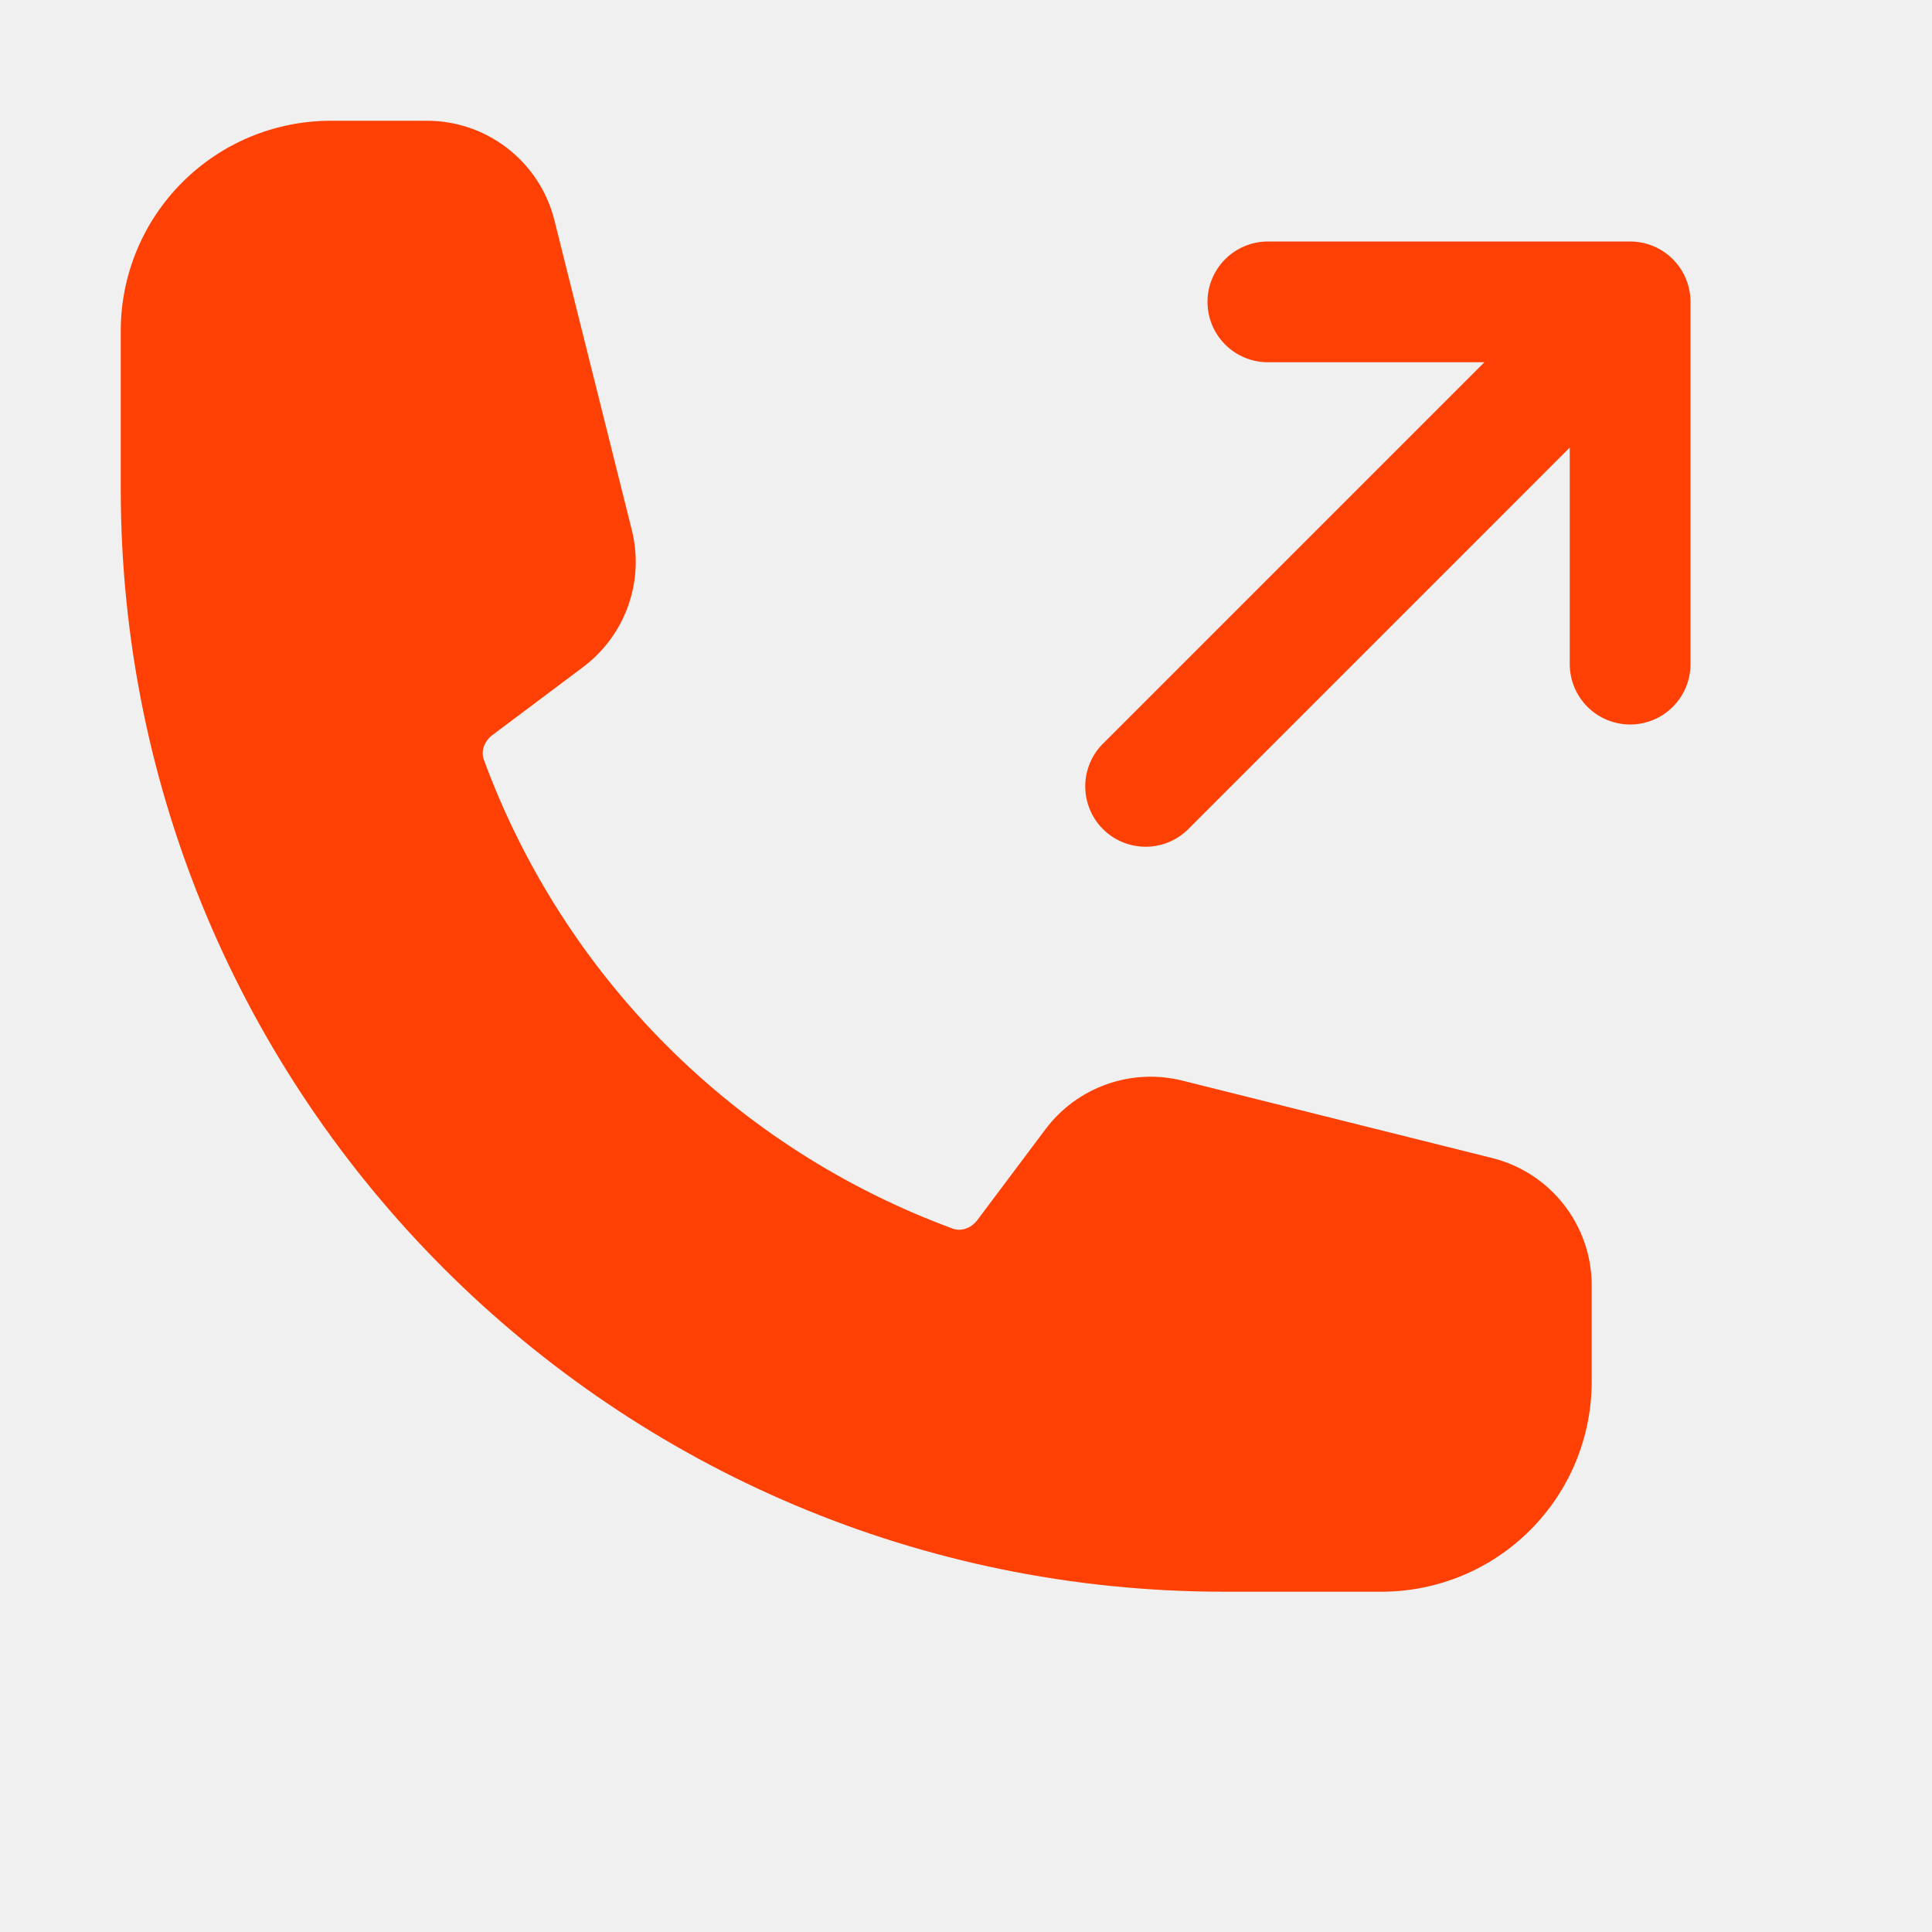
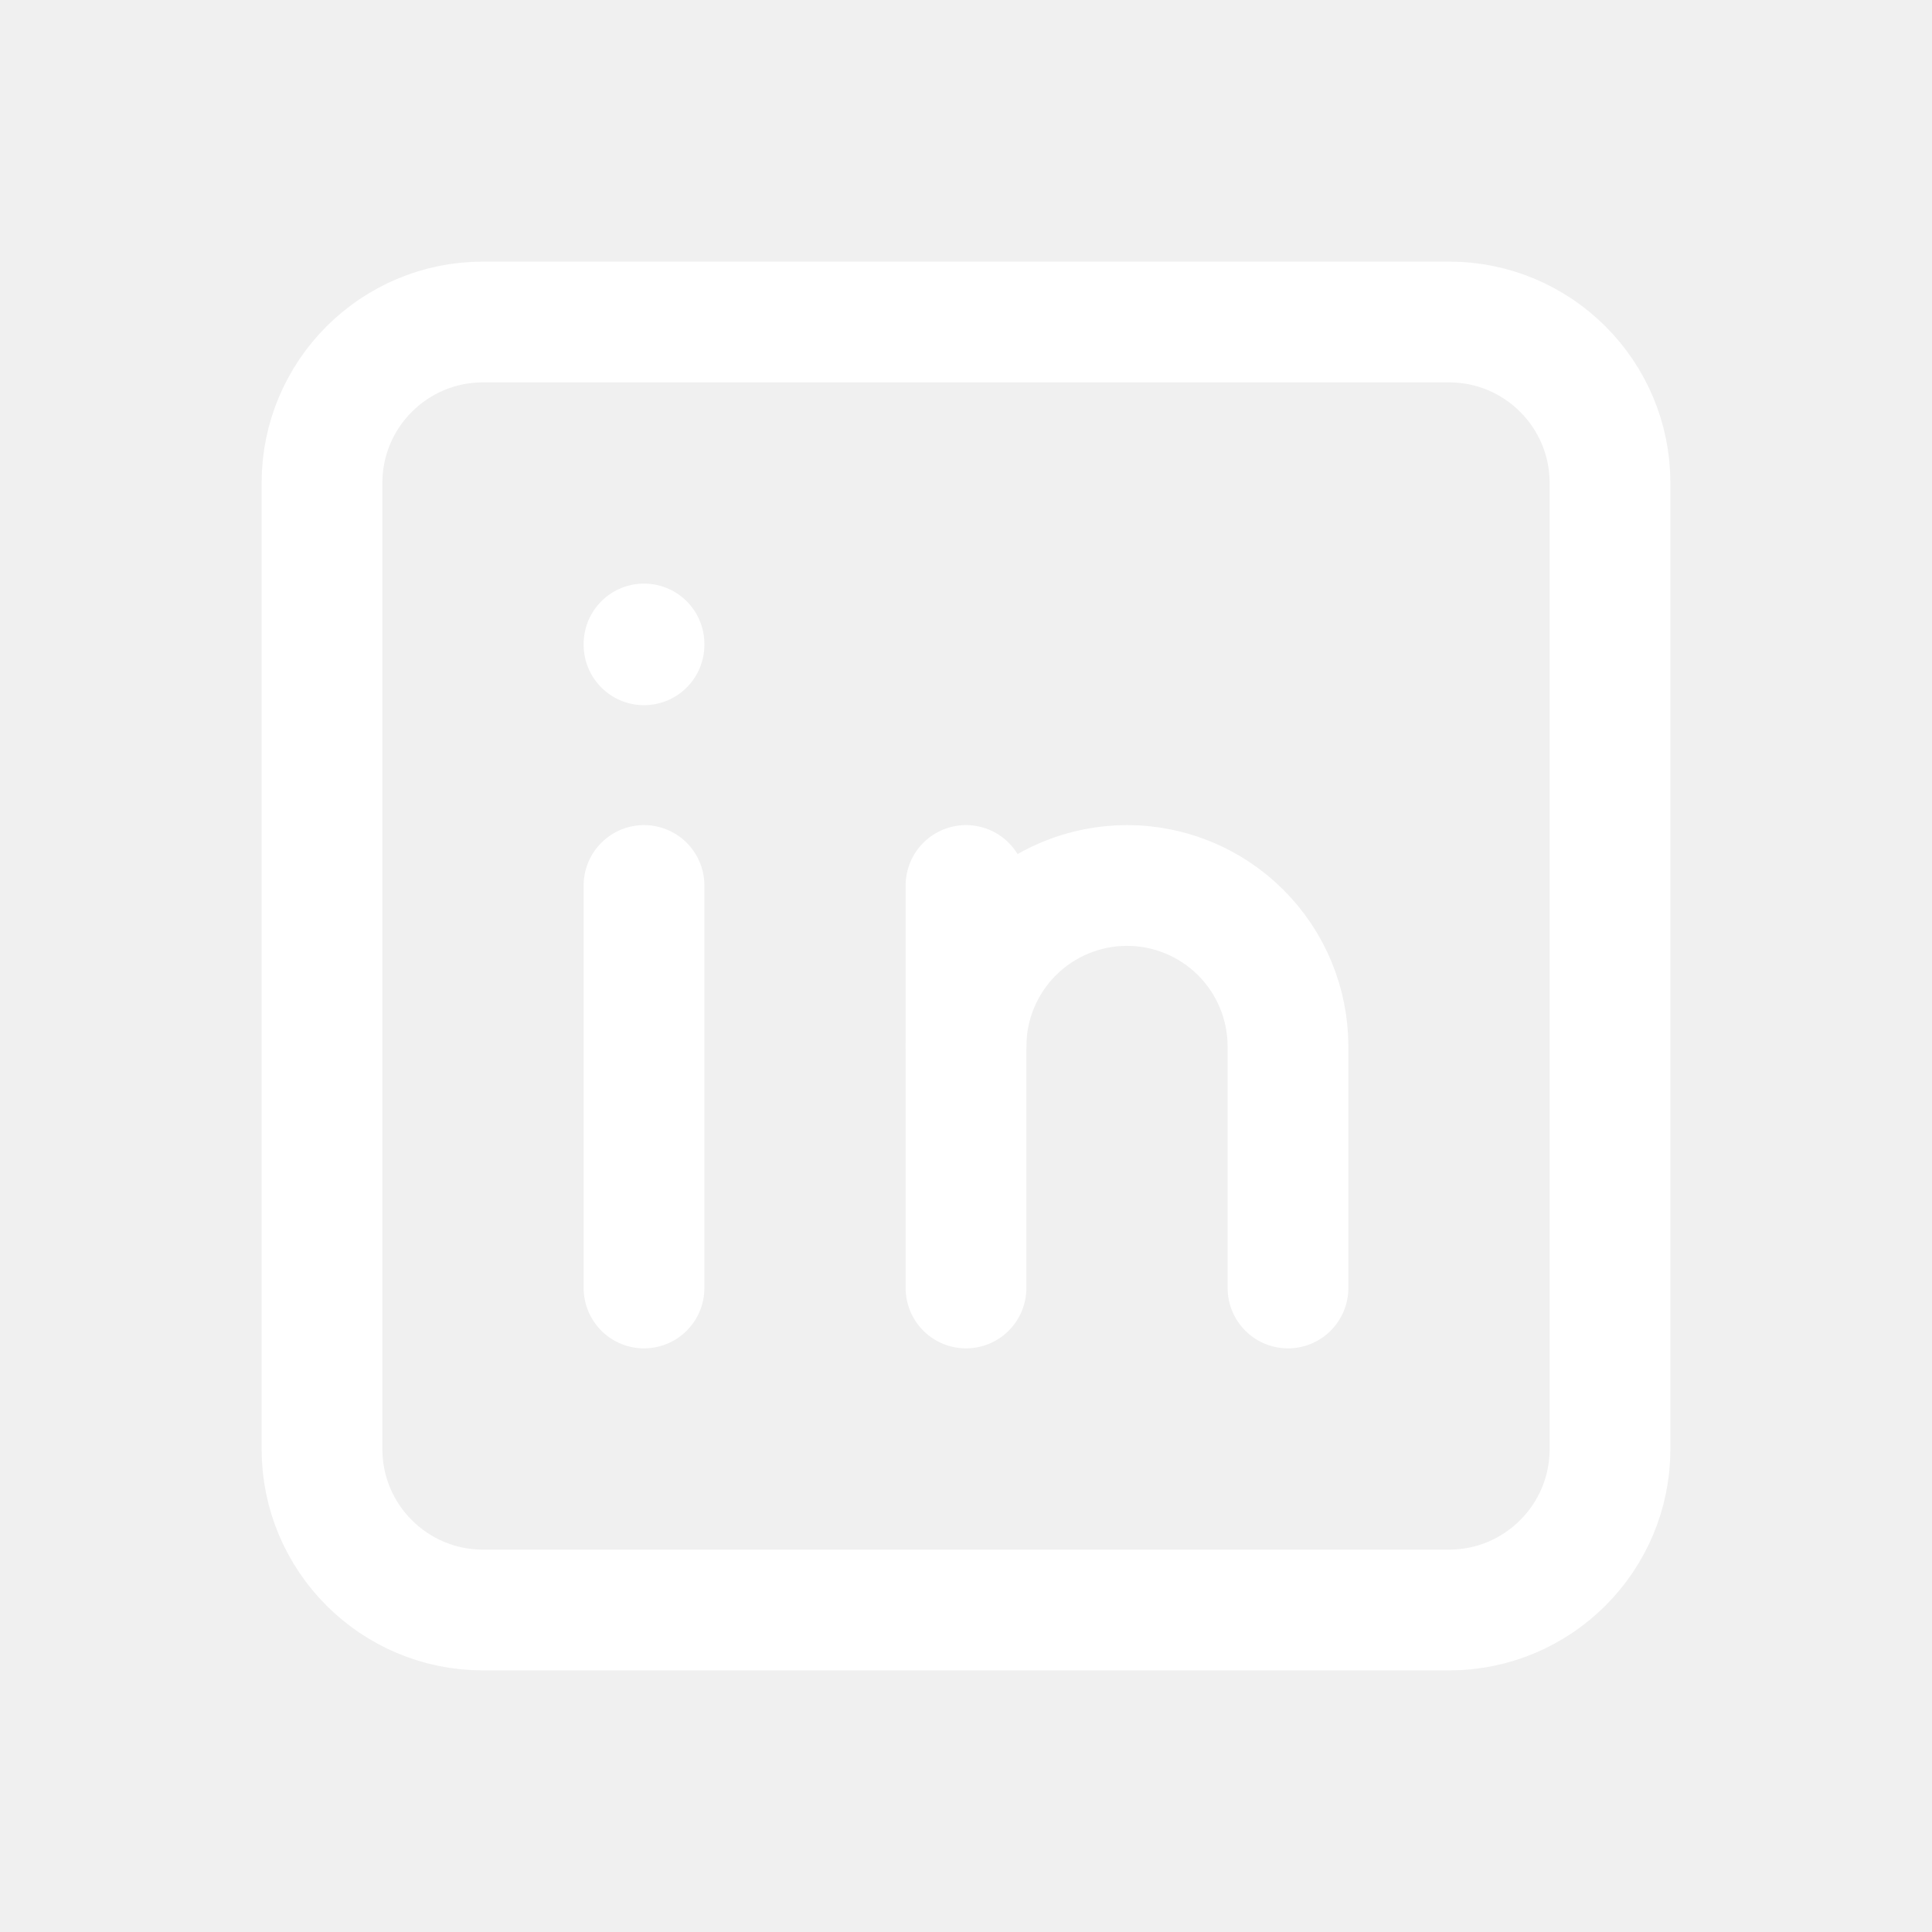
<svg xmlns="http://www.w3.org/2000/svg" width="44" height="44" viewBox="0 0 44 44" fill="none">
-   <path fill-rule="evenodd" clip-rule="evenodd" d="M27.5 6.875C27.5 6.51 27.645 6.161 27.903 5.903C28.161 5.645 28.51 5.5 28.875 5.5H37.125C37.49 5.5 37.84 5.645 38.097 5.903C38.355 6.161 38.5 6.51 38.5 6.875V15.125C38.5 15.49 38.355 15.839 38.097 16.097C37.84 16.355 37.49 16.5 37.125 16.5C36.76 16.5 36.411 16.355 36.153 16.097C35.895 15.839 35.75 15.49 35.75 15.125V10.193L27.097 18.847C26.971 18.982 26.819 19.09 26.65 19.165C26.482 19.24 26.3 19.281 26.115 19.284C25.93 19.287 25.747 19.253 25.576 19.184C25.405 19.115 25.249 19.012 25.119 18.882C24.988 18.751 24.885 18.596 24.816 18.424C24.747 18.253 24.713 18.07 24.716 17.885C24.719 17.7 24.76 17.518 24.835 17.35C24.91 17.181 25.018 17.029 25.154 16.903L33.807 8.25H28.875C28.51 8.25 28.161 8.105 27.903 7.847C27.645 7.589 27.5 7.24 27.5 6.875Z" fill="#FF4004" />
-   <path fill-rule="evenodd" clip-rule="evenodd" d="M2.75 7.536C2.75 6.266 3.254 5.049 4.152 4.152C5.049 3.254 6.266 2.75 7.536 2.75H9.724C11.096 2.75 12.293 3.685 12.626 5.015L14.389 12.071C14.532 12.642 14.503 13.243 14.306 13.797C14.109 14.352 13.753 14.836 13.282 15.19L11.219 16.737C11.004 16.898 10.957 17.134 11.018 17.299C11.918 19.747 13.34 21.971 15.185 23.815C17.029 25.66 19.253 27.082 21.701 27.982C21.866 28.043 22.1 27.996 22.263 27.781L23.81 25.718C24.163 25.247 24.648 24.891 25.203 24.694C25.757 24.497 26.358 24.468 26.929 24.611L33.985 26.374C35.315 26.707 36.25 27.904 36.25 29.277V31.464C36.25 32.733 35.746 33.951 34.848 34.848C33.951 35.746 32.733 36.25 31.464 36.25H27.875C14 36.25 2.75 25 2.75 11.125V7.536Z" fill="#FF4004" />
+   <path d="M33 7.333H11C8.975 7.333 7.333 8.975 7.333 11V33C7.333 35.025 8.975 36.667 11 36.667H33C35.025 36.667 36.667 35.025 36.667 33V11C36.667 8.975 35.025 7.333 33 7.333Z" stroke="white" stroke-width="2.75" stroke-linecap="round" stroke-linejoin="round" />
+   <path d="M14.667 20.166V29.333" stroke="white" stroke-width="2.75" stroke-linecap="round" stroke-linejoin="round" />
+   <path d="M14.667 14.666V14.685" stroke="white" stroke-width="2.75" stroke-linecap="round" stroke-linejoin="round" />
+   <path d="M22 29.333V20.166" stroke="white" stroke-width="2.75" stroke-linecap="round" stroke-linejoin="round" />
+   <path d="M29.333 29.333V23.833C29.333 22.861 28.947 21.928 28.259 21.24C27.572 20.553 26.639 20.166 25.667 20.166C24.694 20.166 23.762 20.553 23.074 21.24C22.386 21.928 22 22.861 22 23.833" stroke="white" stroke-width="2.75" stroke-linecap="round" stroke-linejoin="round" />
</svg>
